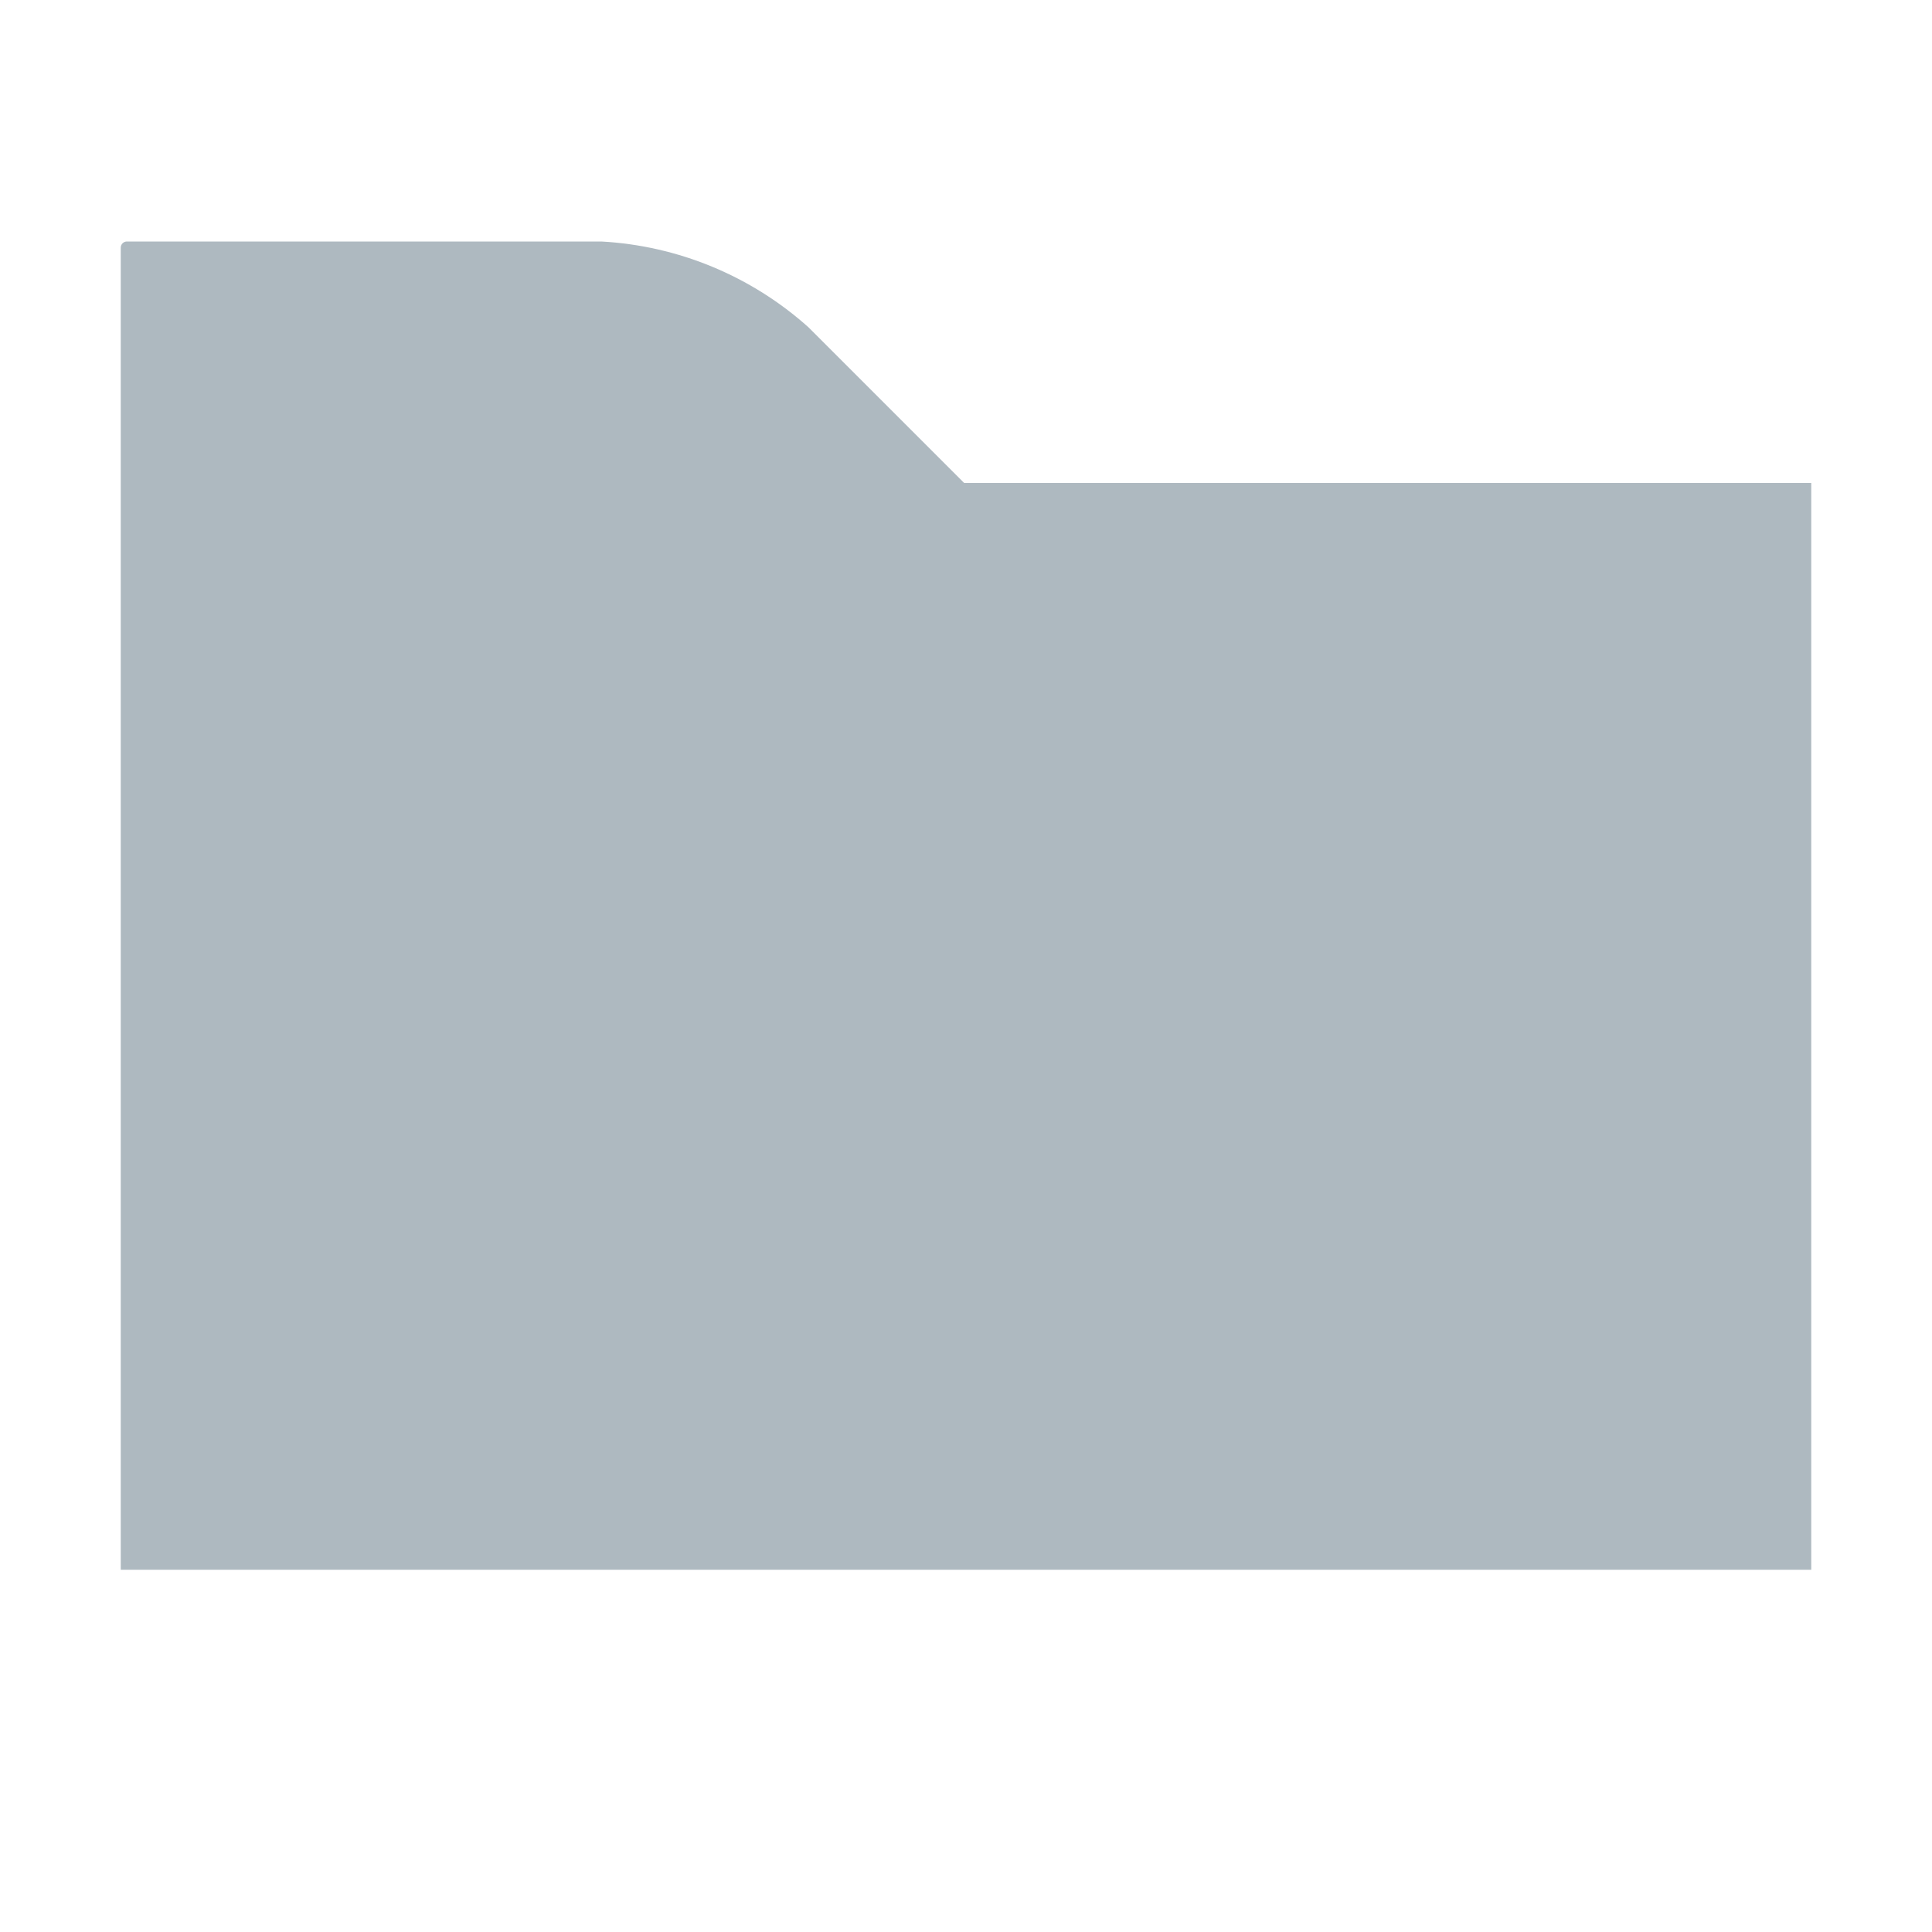
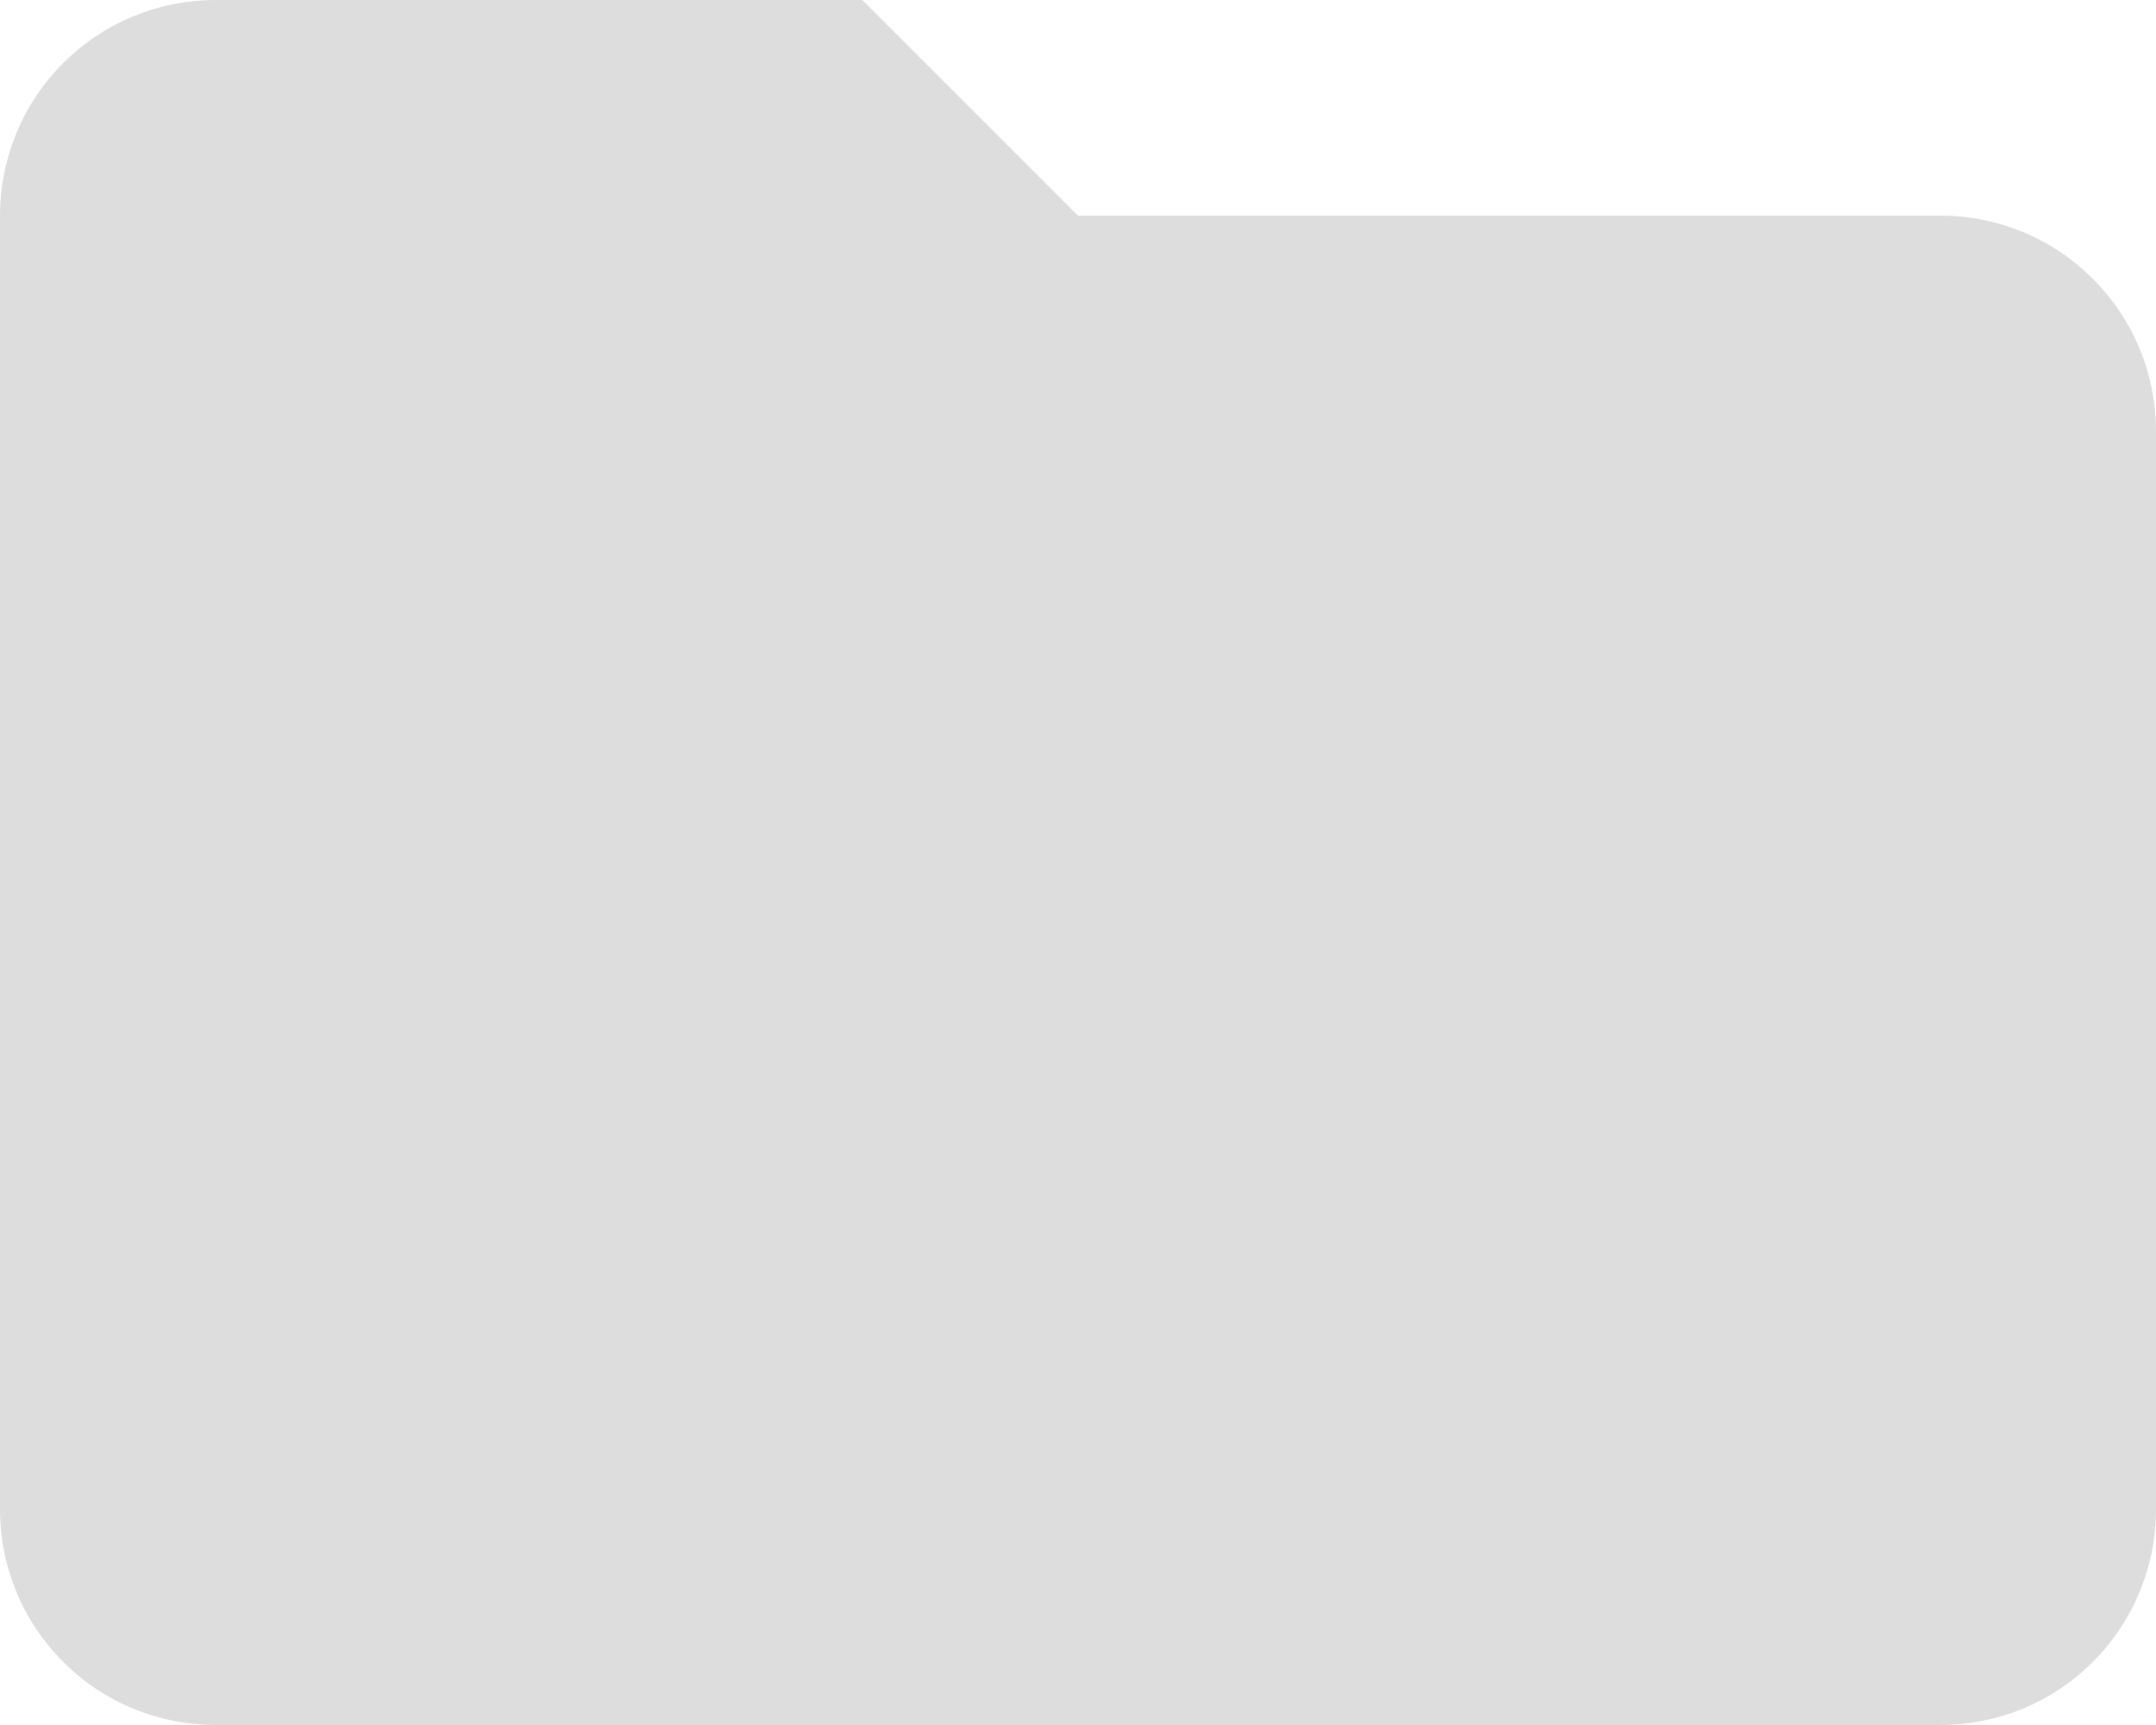
- <svg xmlns="http://www.w3.org/2000/svg" width="16" height="16" viewBox="0 0 16 16">
-   <rect id="frame" width="16" height="16" fill="none" />
-   <path fill="#9AA7B0" fill-opacity=".8" fill-rule="evenodd" d="M1 13h14V4H7.985L6.696 2.711A2.8 2.8 0 0 0 4.98 2H1.05A.051.051 0 0 0 1 2.051V13z" />
+ <svg xmlns="http://www.w3.org/2000/svg" width="10" height="8" viewBox="0 0 10 8" fill="none">
+   <path d="M9 1H5L4 0H1C0.735 0 0.48 0.105 0.293 0.293C0.105 0.48 0 0.735 0 1V7C0 7.265 0.105 7.52 0.293 7.707C0.48 7.895 0.735 8 1 8H9C9.265 8 9.52 7.895 9.707 7.707C9.895 7.52 10 7.265 10 7V2C10 1.735 9.895 1.48 9.707 1.293C9.52 1.105 9.265 1 9 1Z" fill="#DDDDDD" />
</svg>
